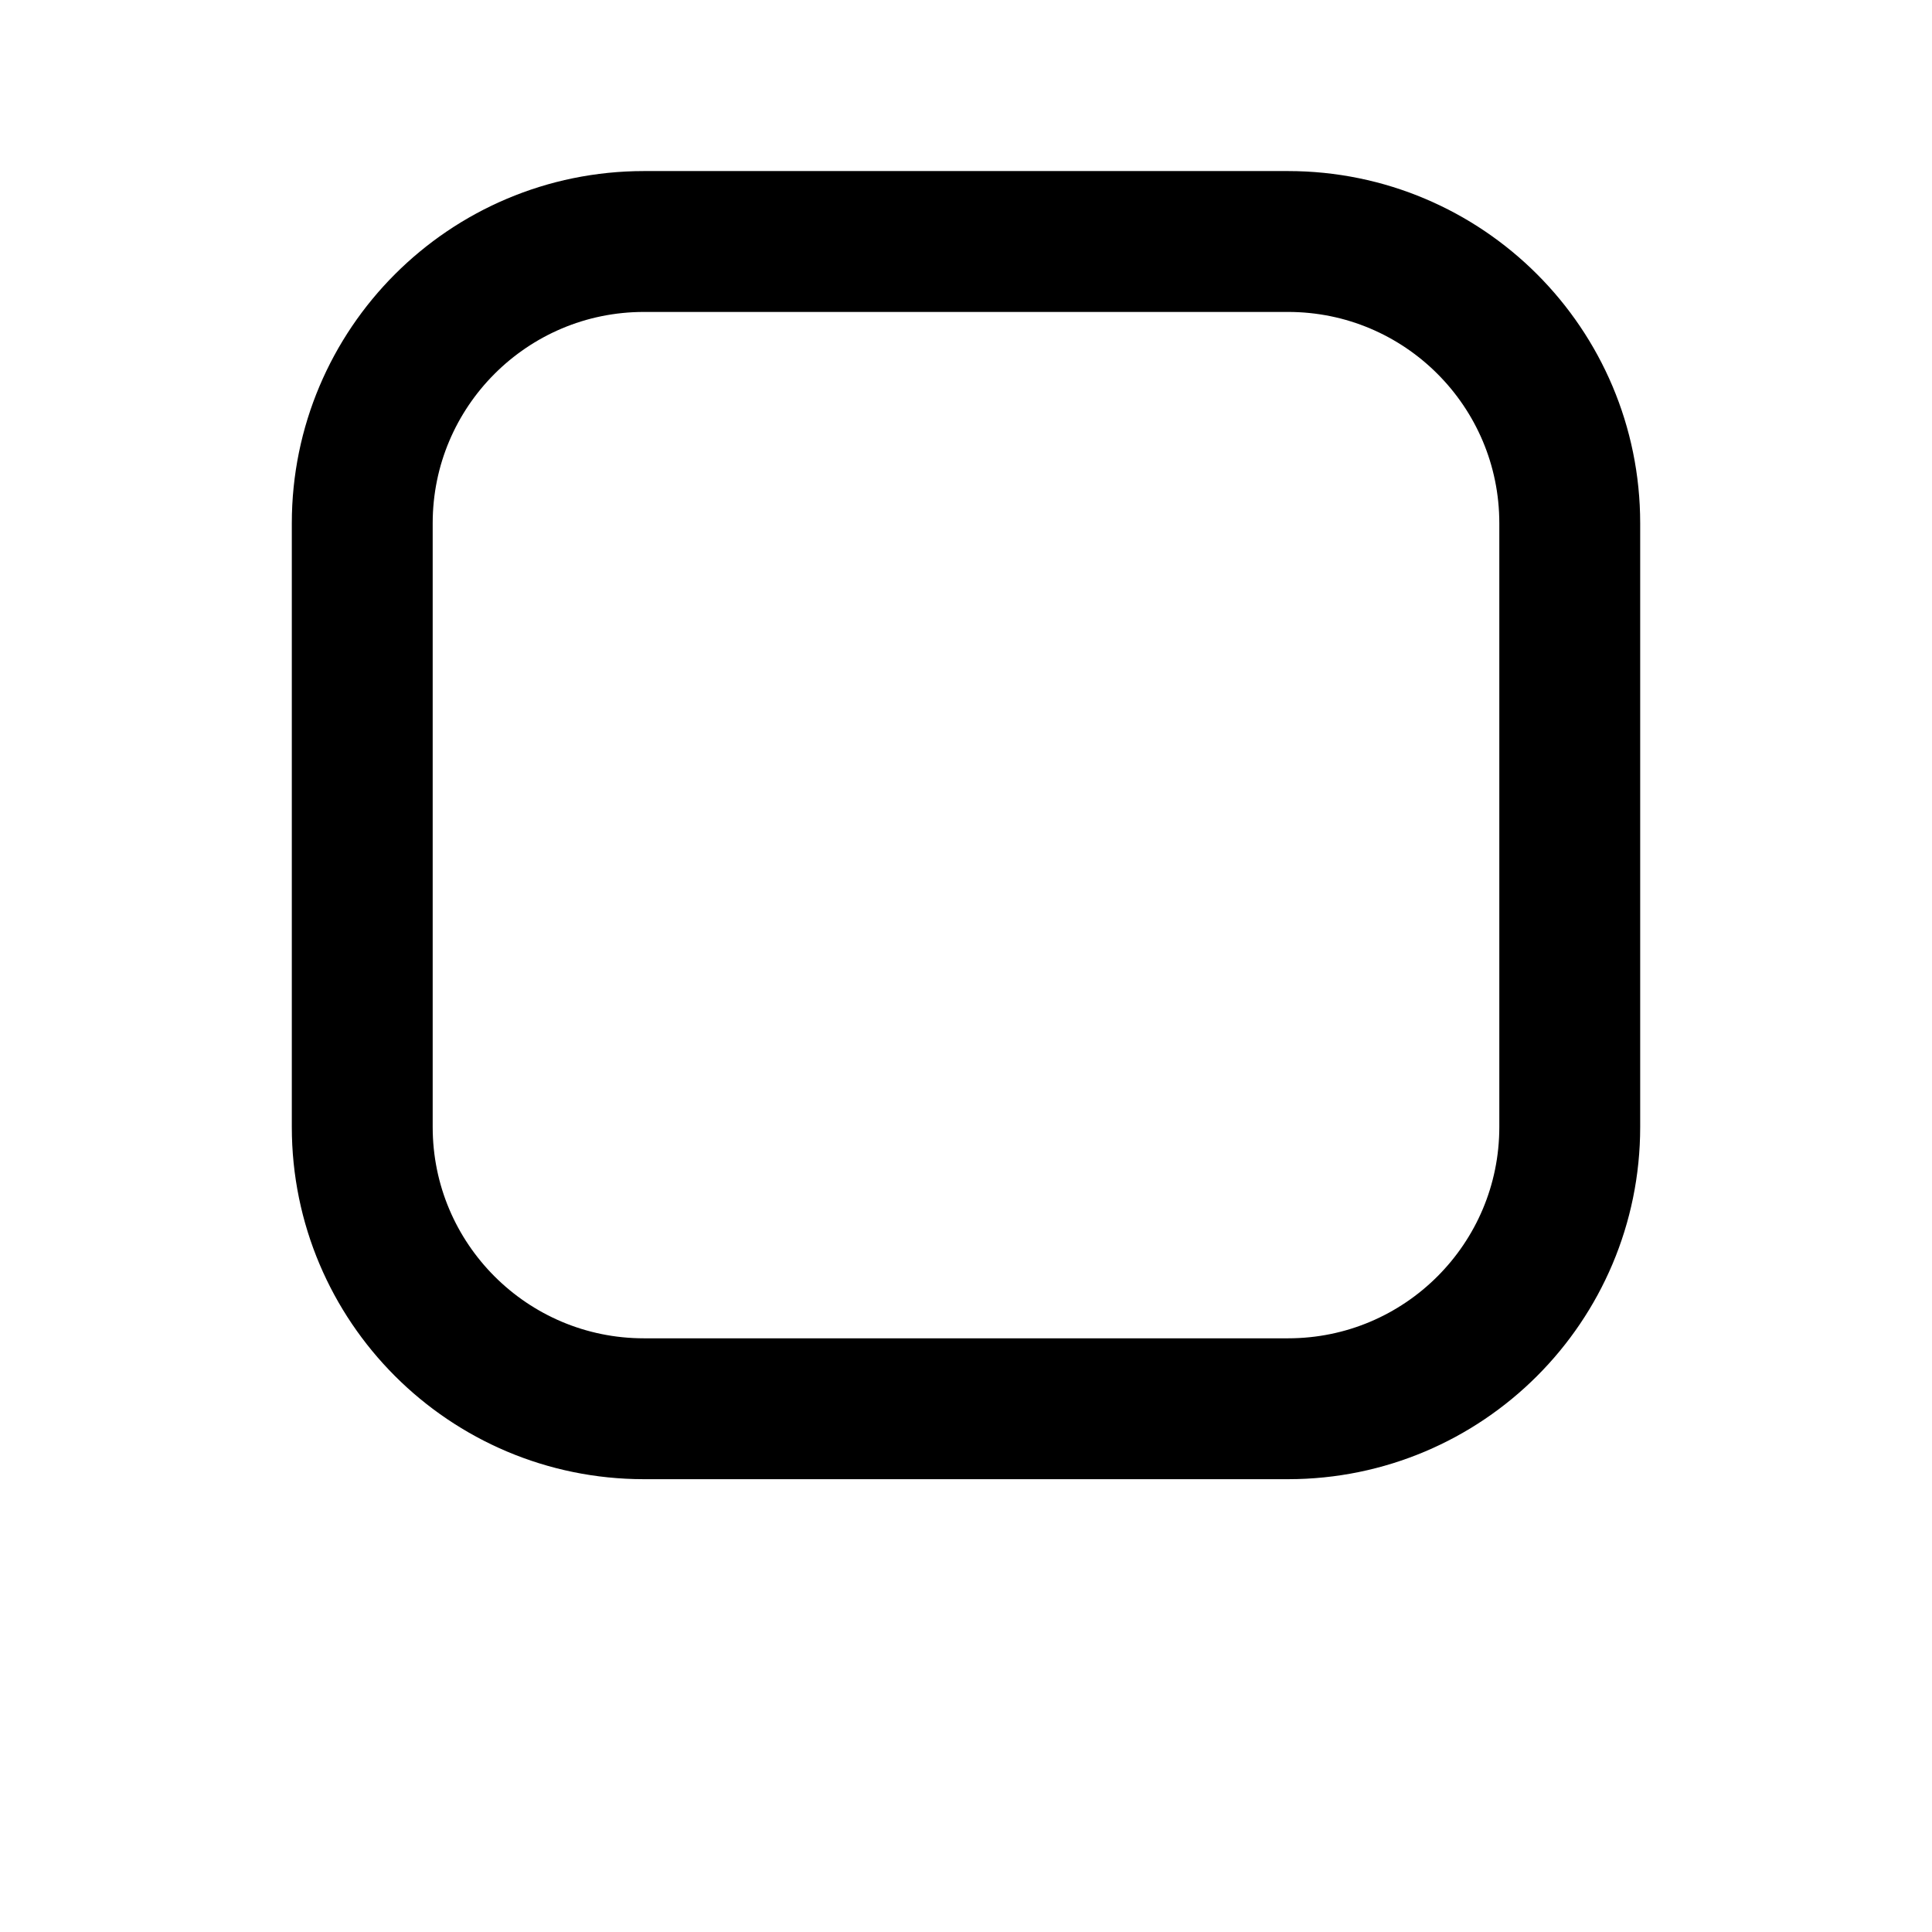
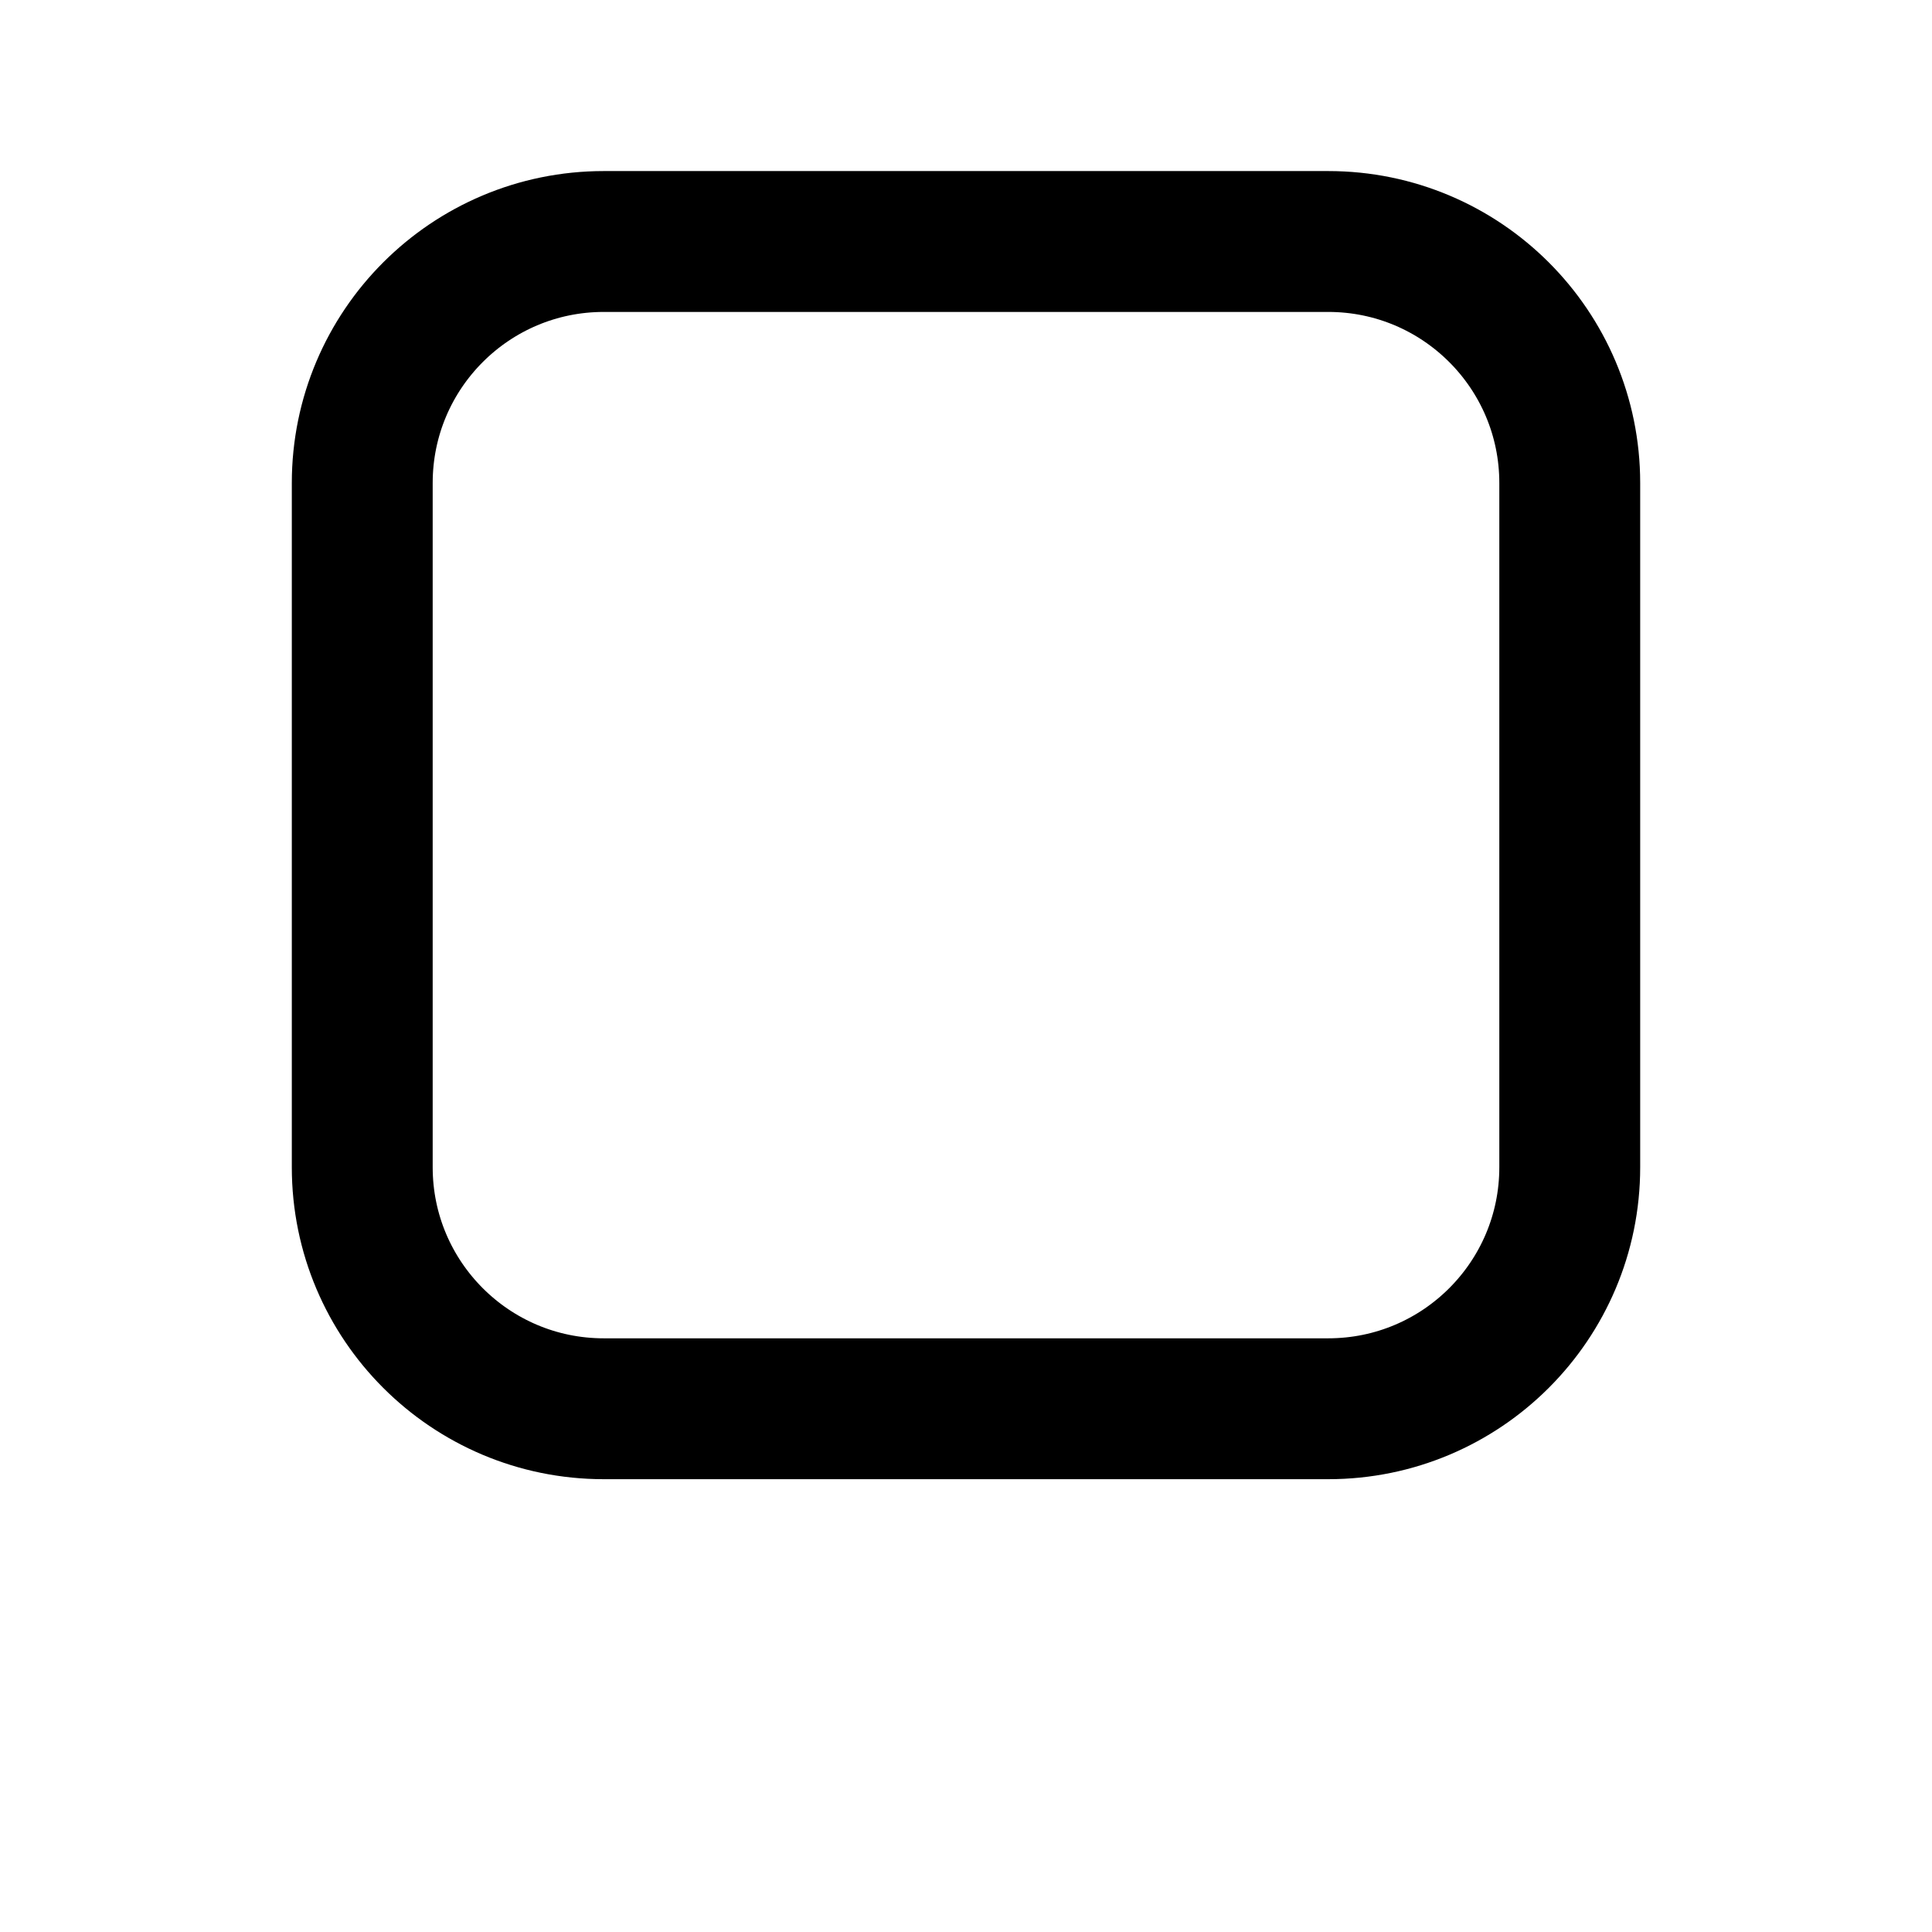
<svg xmlns="http://www.w3.org/2000/svg" viewBox="0 0 24 24" fill="none" stroke="currentColor" stroke-width="1.75" stroke-linecap="round" stroke-linejoin="round">
-   <path d="M4.5 6.5 A3.5 3.5 0 0 1 8 3 L16 3 A3.5 3.5 0 0 1 19.5 6.5 L19.5 14 A3.5 3.5 0 0 1 16 17.5 L8 17.5 A3.5 3.5 0 0 1 4.5 14 Z" />
+   <path d="M4.5 6 A3 3 0 0 1 7.5 3 L16.5 3 A3 3 0 0 1 19.5 6 L19.5 14.5 A3 3 0 0 1 16.5 17.5 L7.5 17.5 A3 3 0 0 1 4.5 14.5 Z" />
</svg>
